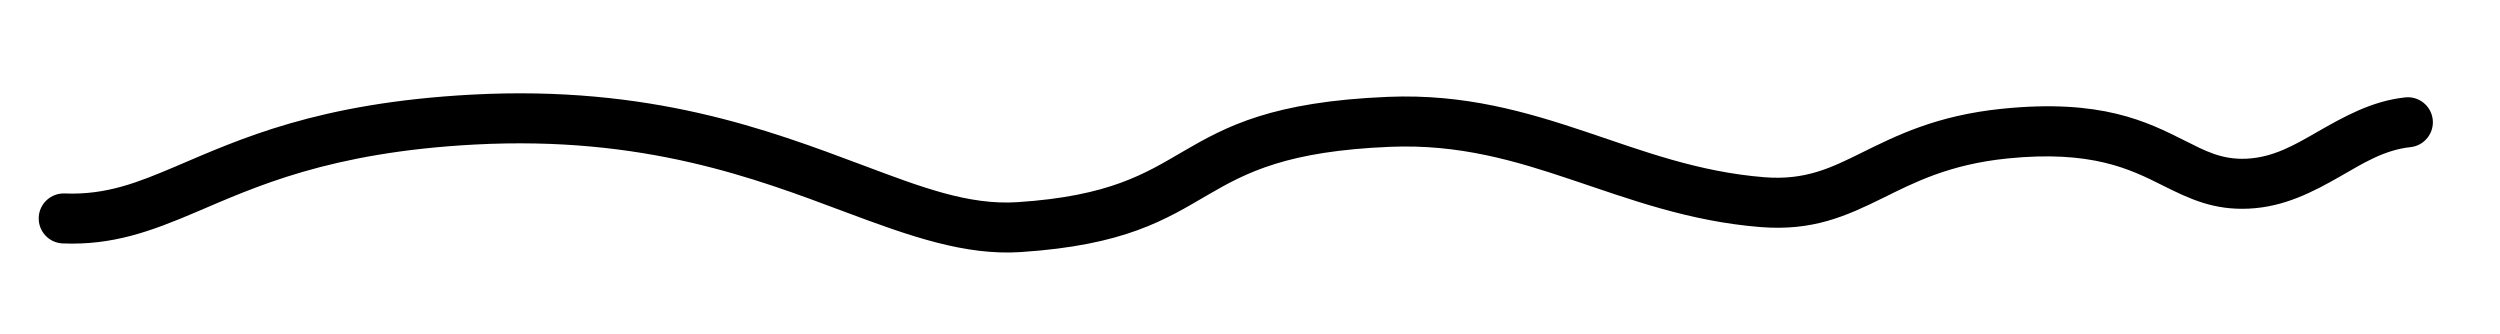
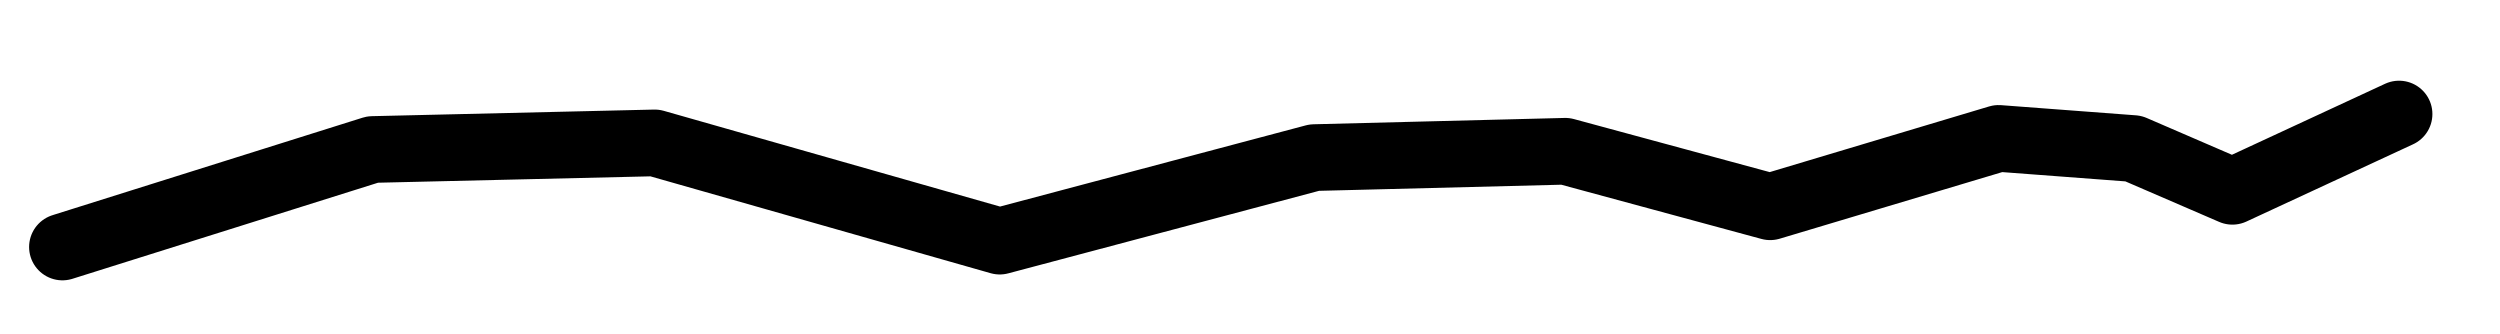
- <svg xmlns="http://www.w3.org/2000/svg" viewBox="0 0 75 10" xml:space="preserve" style="fill-rule:evenodd;clip-rule:evenodd;stroke-linejoin:round;stroke-miterlimit:2">
-   <path d="M1.882 7.303c1.496.059 2.634-.359 3.977-.93 1.799-.765 4.018-1.805 8.384-2.037 5.073-.268 8.42 1.015 11.112 2.023 1.957.734 3.603 1.313 5.269 1.203 3.136-.206 4.338-.973 5.629-1.725 1.143-.665 2.367-1.307 5.459-1.433 2.068-.084 3.746.42 5.402.976 1.794.602 3.563 1.261 5.699 1.432 1.566.125 2.562-.323 3.682-.876.937-.462 1.979-1.002 3.718-1.181 2.531-.259 3.694.32 4.665.807.821.412 1.54.747 2.588.697 1.06-.05 1.92-.497 2.763-.98.654-.374 1.292-.78 2.087-.865a.75.75 0 0 0-.16-1.492c-1.011.109-1.841.58-2.673 1.056-.641.367-1.281.745-2.088.783-.752.035-1.256-.244-1.845-.539-1.143-.574-2.51-1.264-5.491-.959-1.974.203-3.163.802-4.228 1.328-.884.436-1.662.825-2.899.726-2.003-.161-3.658-.795-5.341-1.359-1.819-.611-3.667-1.145-5.94-1.053-3.487.142-4.864.885-6.153 1.636-1.141.664-2.202 1.342-4.972 1.524-1.473.097-2.915-.462-4.645-1.11-2.838-1.064-6.37-2.4-11.717-2.117-4.63.246-6.985 1.343-8.892 2.154-1.128.479-2.075.862-3.332.812a.75.75 0 0 0-.058 1.499Z" />
+ <svg xmlns="http://www.w3.org/2000/svg" viewBox="0 0 75 10" xml:space="preserve" style="fill-rule:evenodd;clip-rule:evenodd;stroke-linecap:round;stroke-linejoin:round;stroke-miterlimit:1.5">
+   <path d="m1.873 7.41 9.304-2.925 8.464-.198 10.351 2.947 9.437-2.506 7.53-.19 6.146 1.665 6.853-2.051 4.046.305 2.968 1.282 5-2.318" style="fill:none;stroke:#000;stroke-width:2px" />
</svg>
